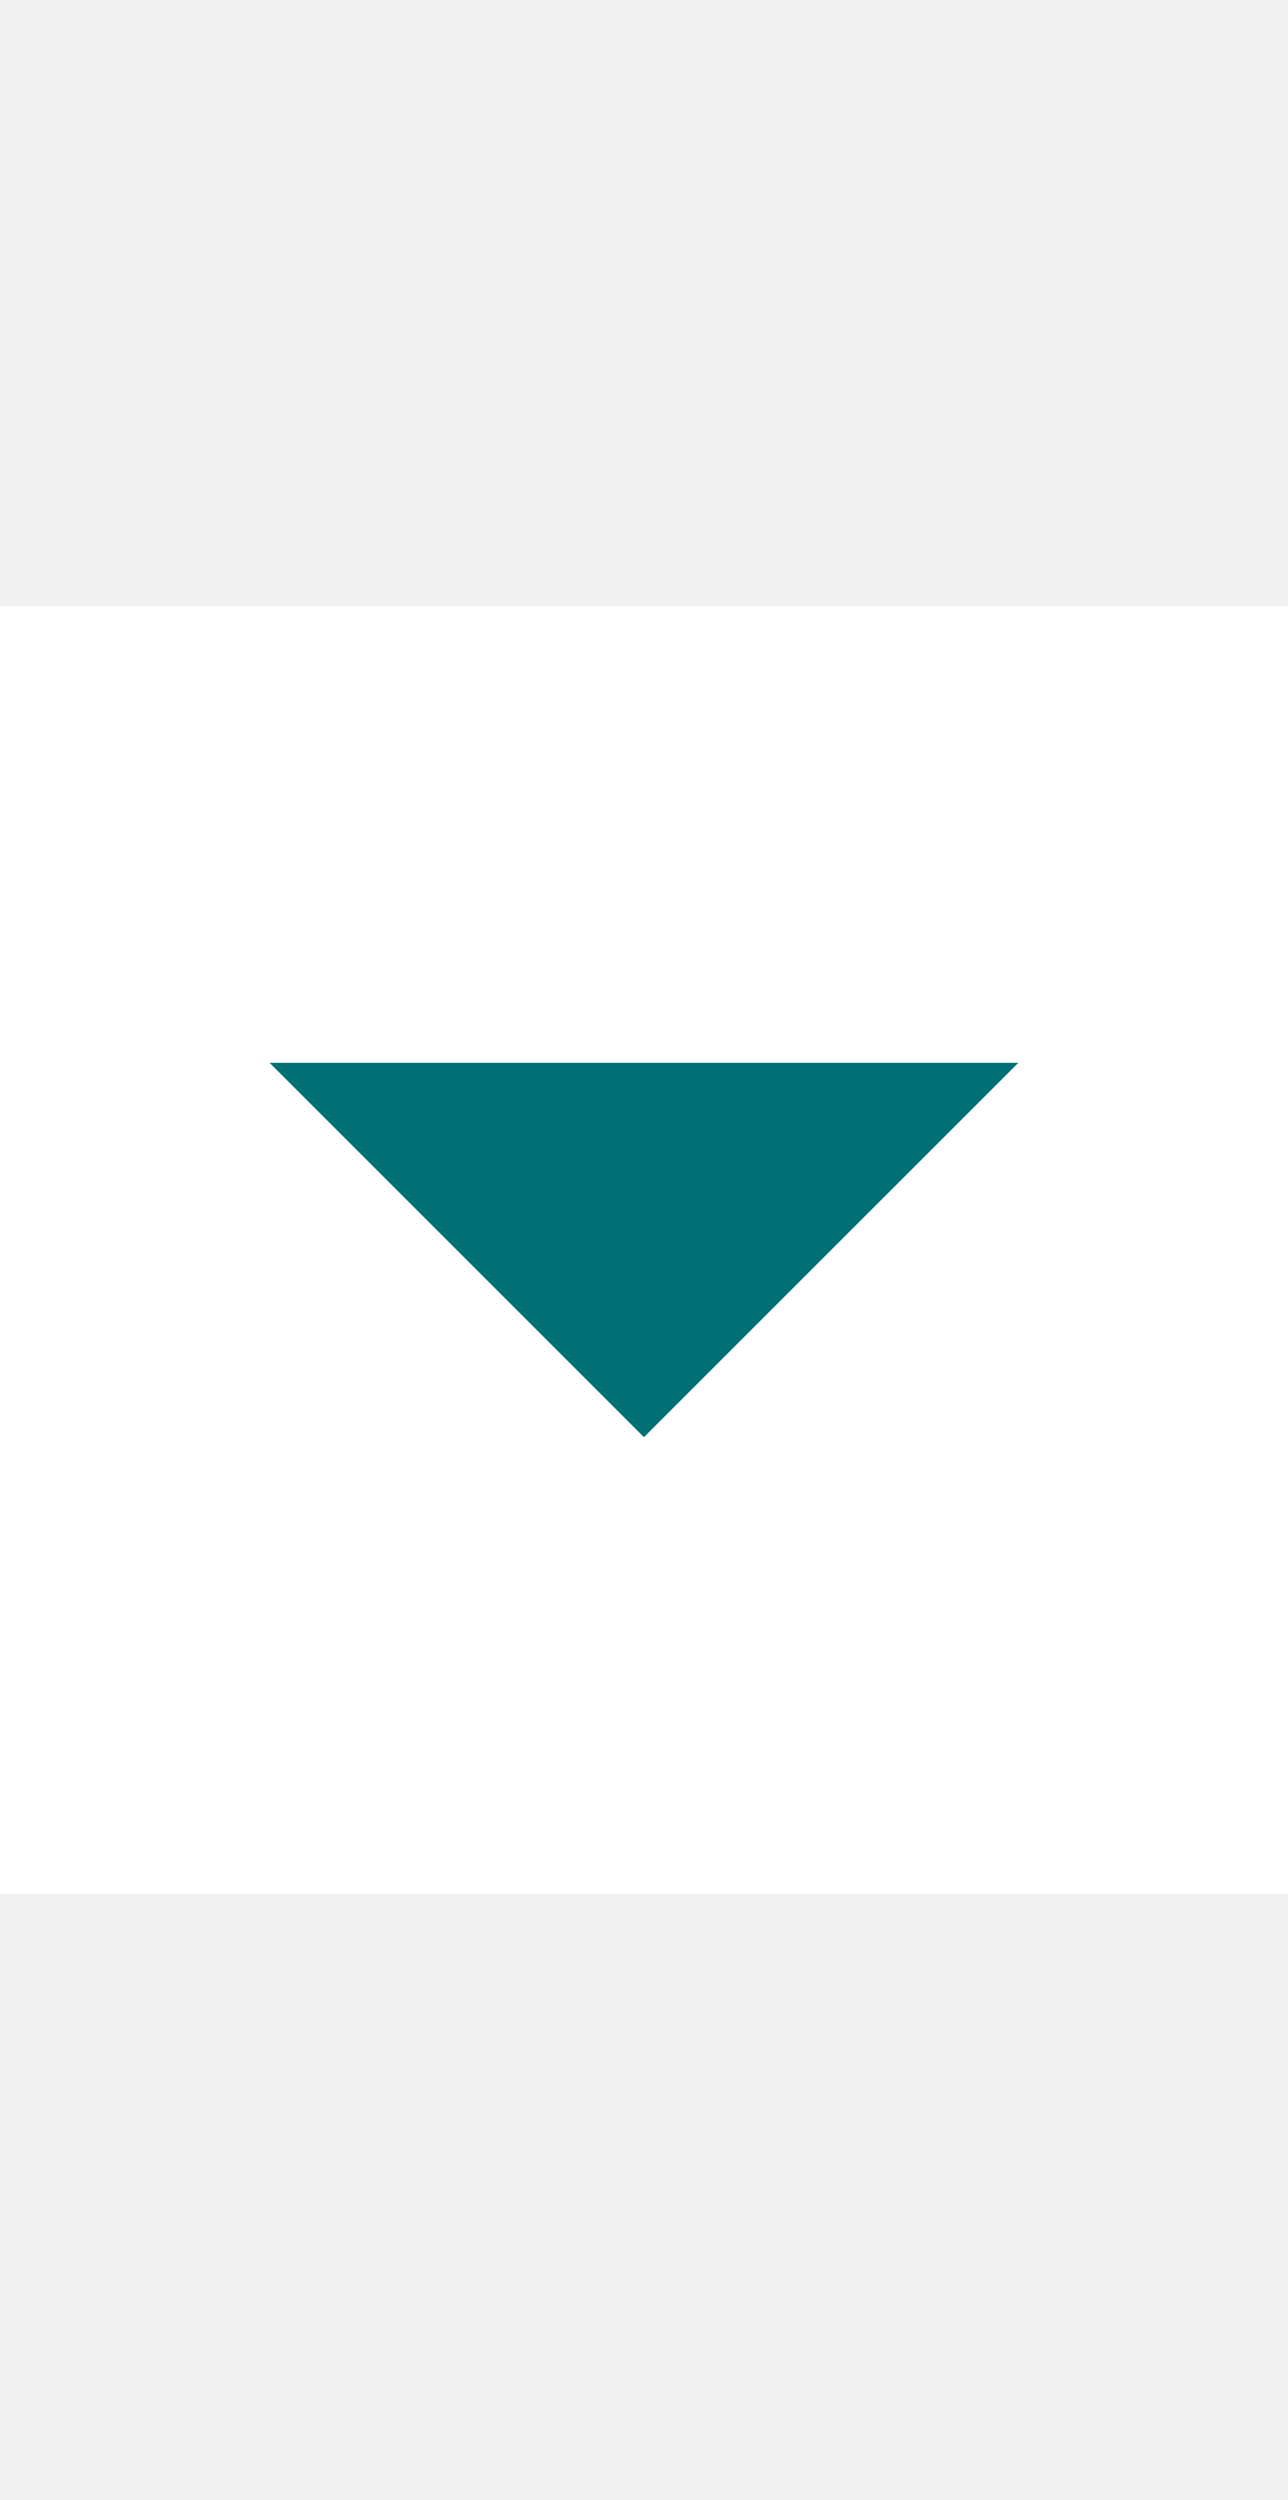
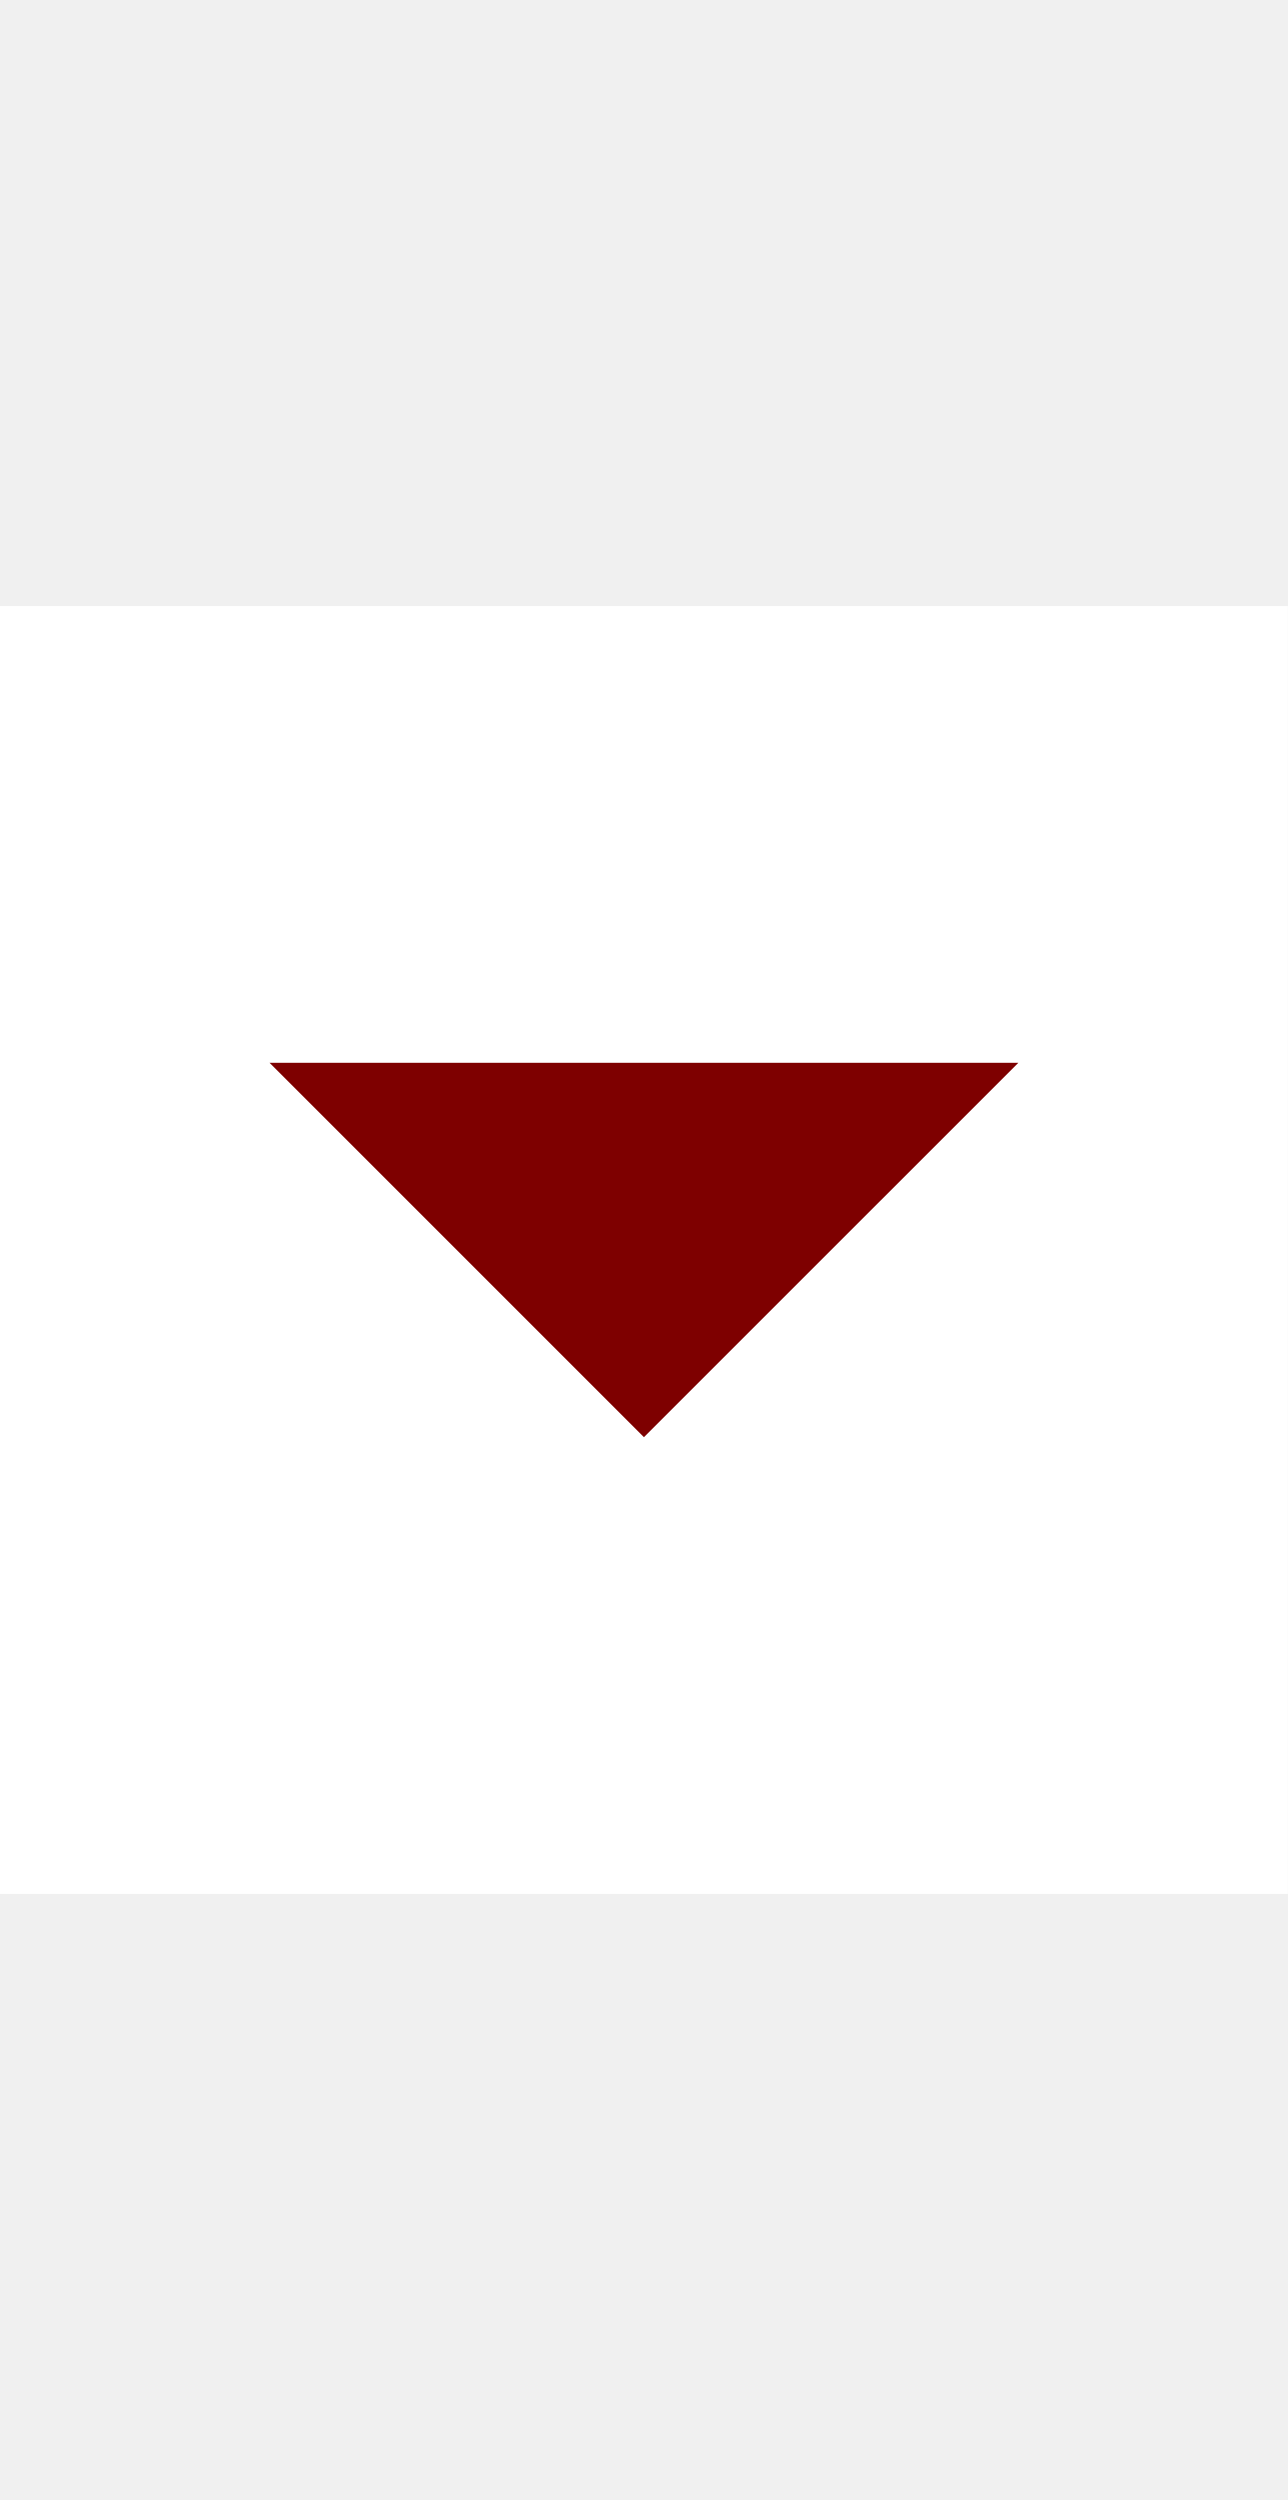
<svg xmlns="http://www.w3.org/2000/svg" version="1.1" id="Layer_1" x="0px" y="0px" width="17px" height="33px" viewBox="0 0 17 33" enable-background="new 0 0 17 33" xml:space="preserve">
  <defs id="defs13" />
  <rect x="0" y="8" width="17" height="17" id="rect3" style="fill:#ffffff" />
-   <polygon fill="#007074" points="3.558,14.029 13.442,14.029 8.5,18.971 " id="polygon9" />
+   <polygon fill="#007074" points="3.558,14.029 13.442,14.029 8.5,18.971 " id="polygon9" style="fill:#7e0000;fill-opacity:1" />
</svg>
